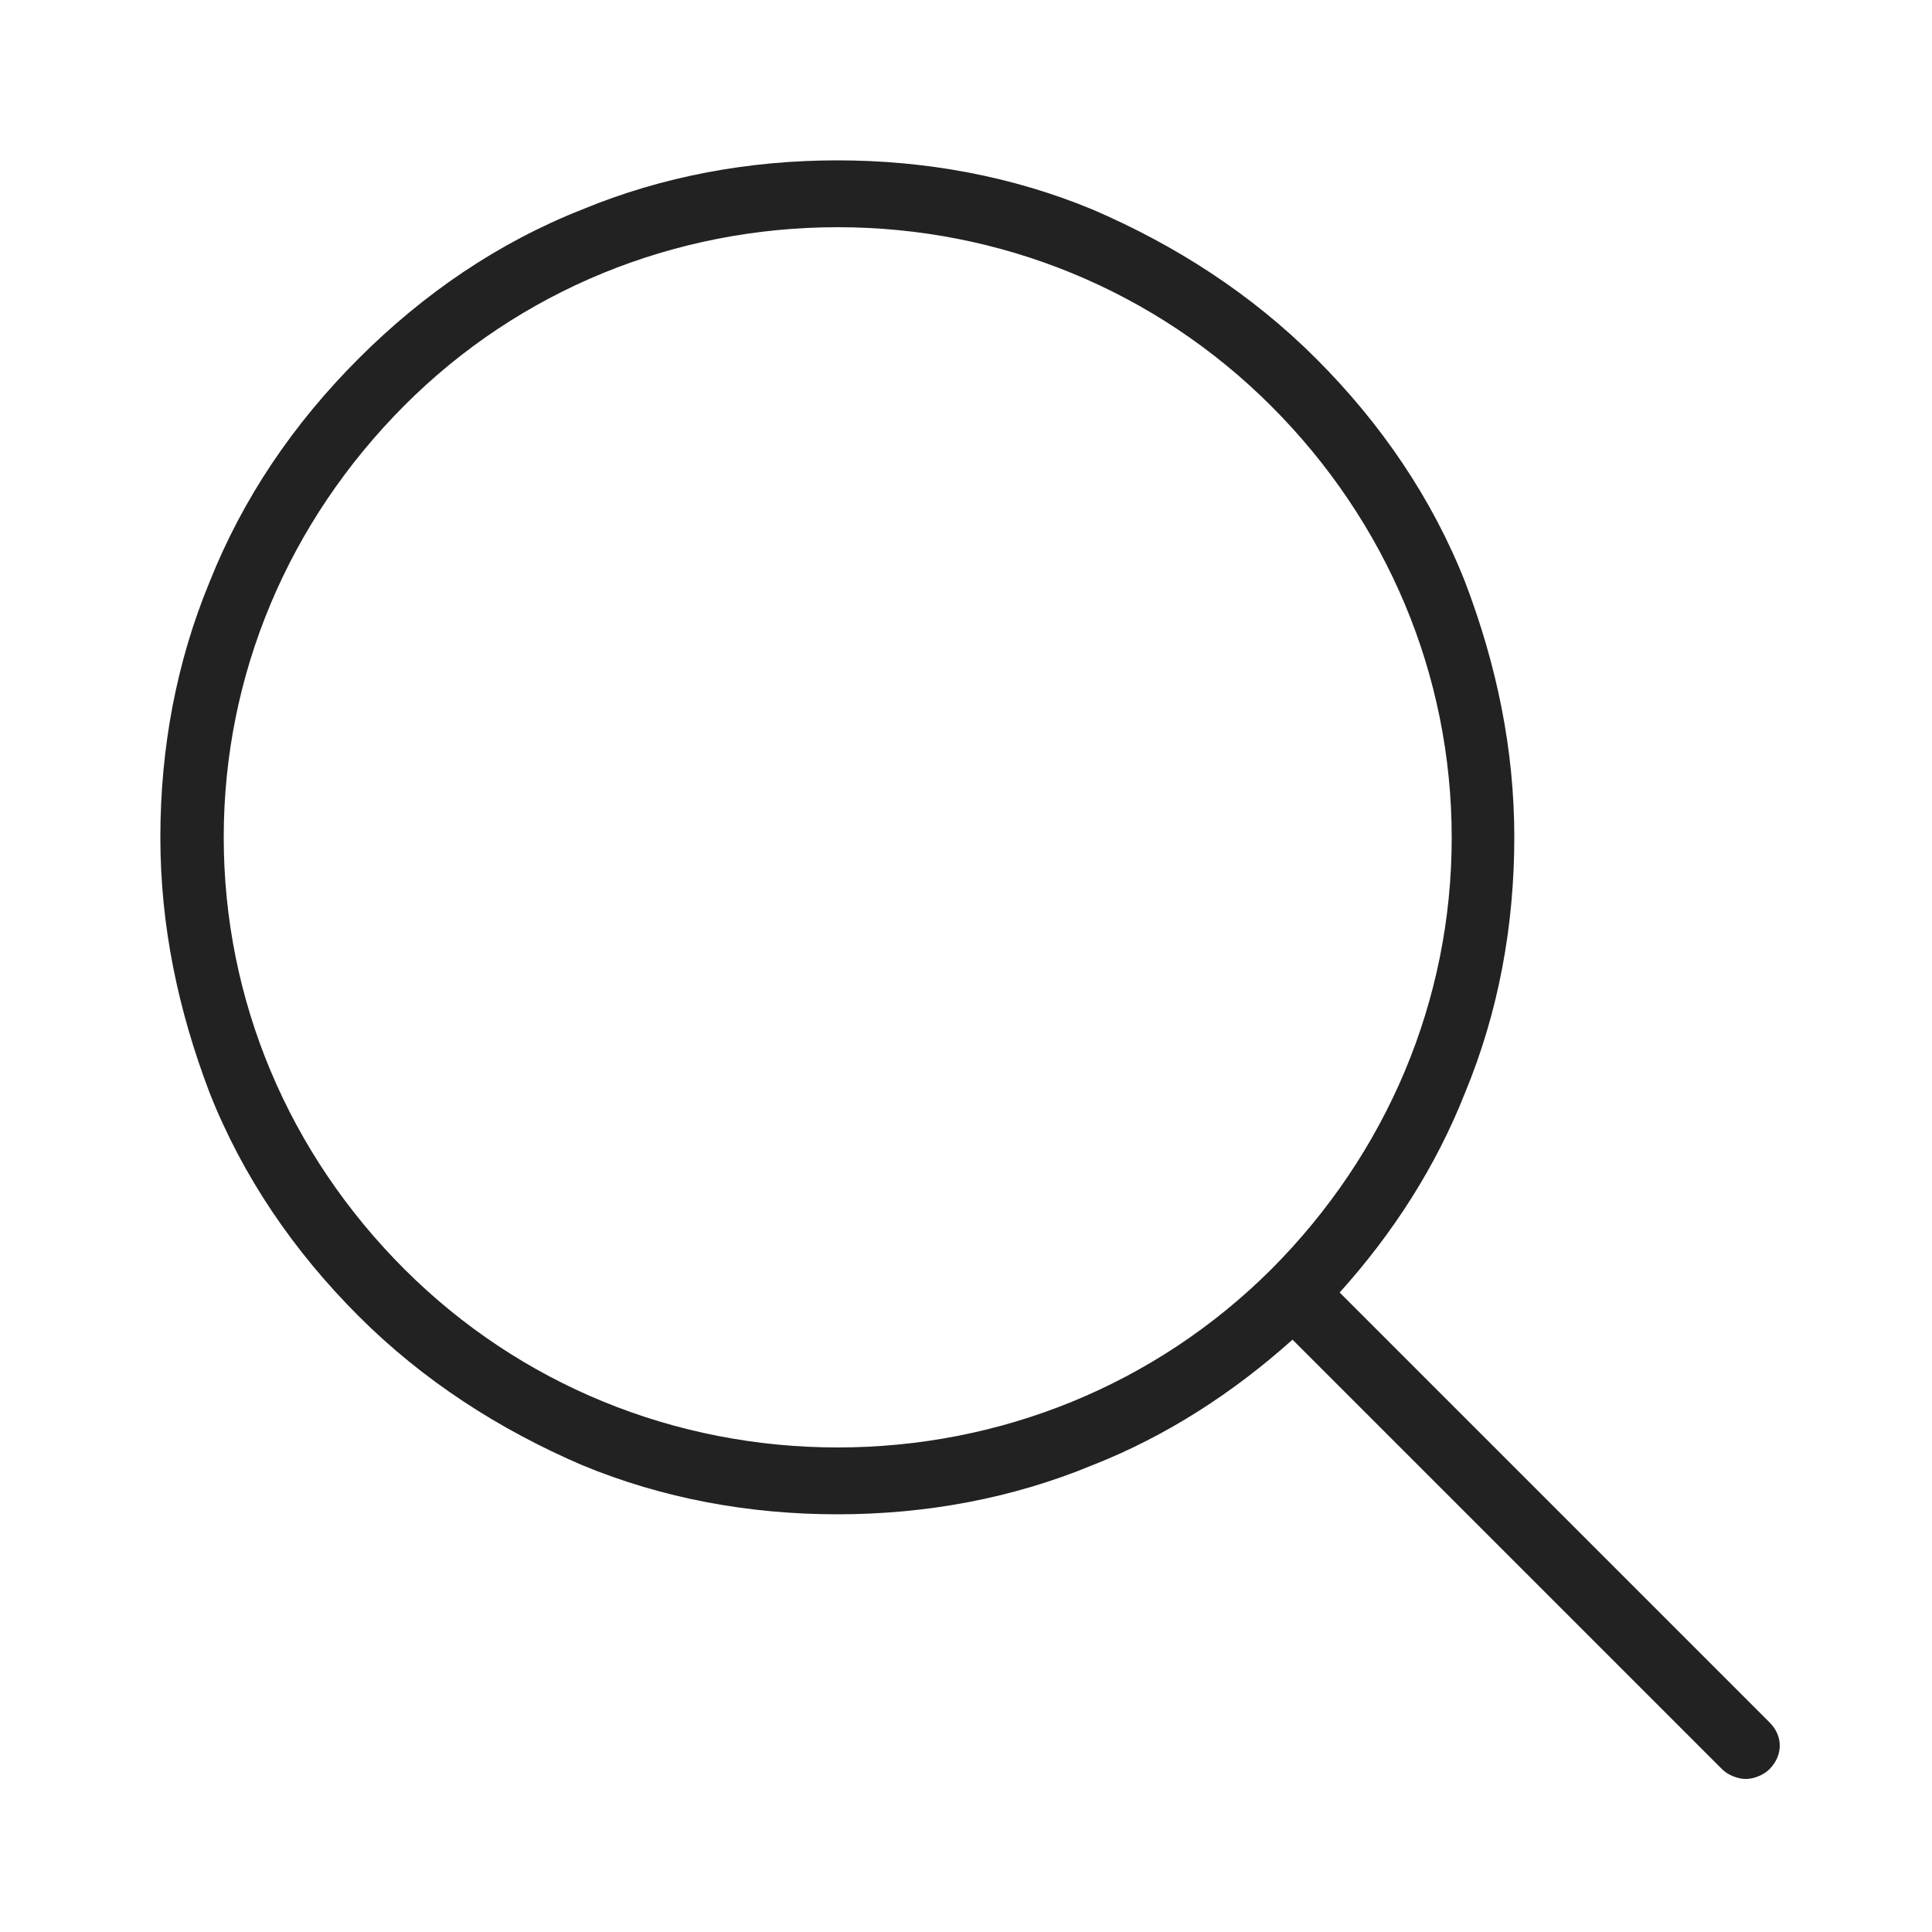
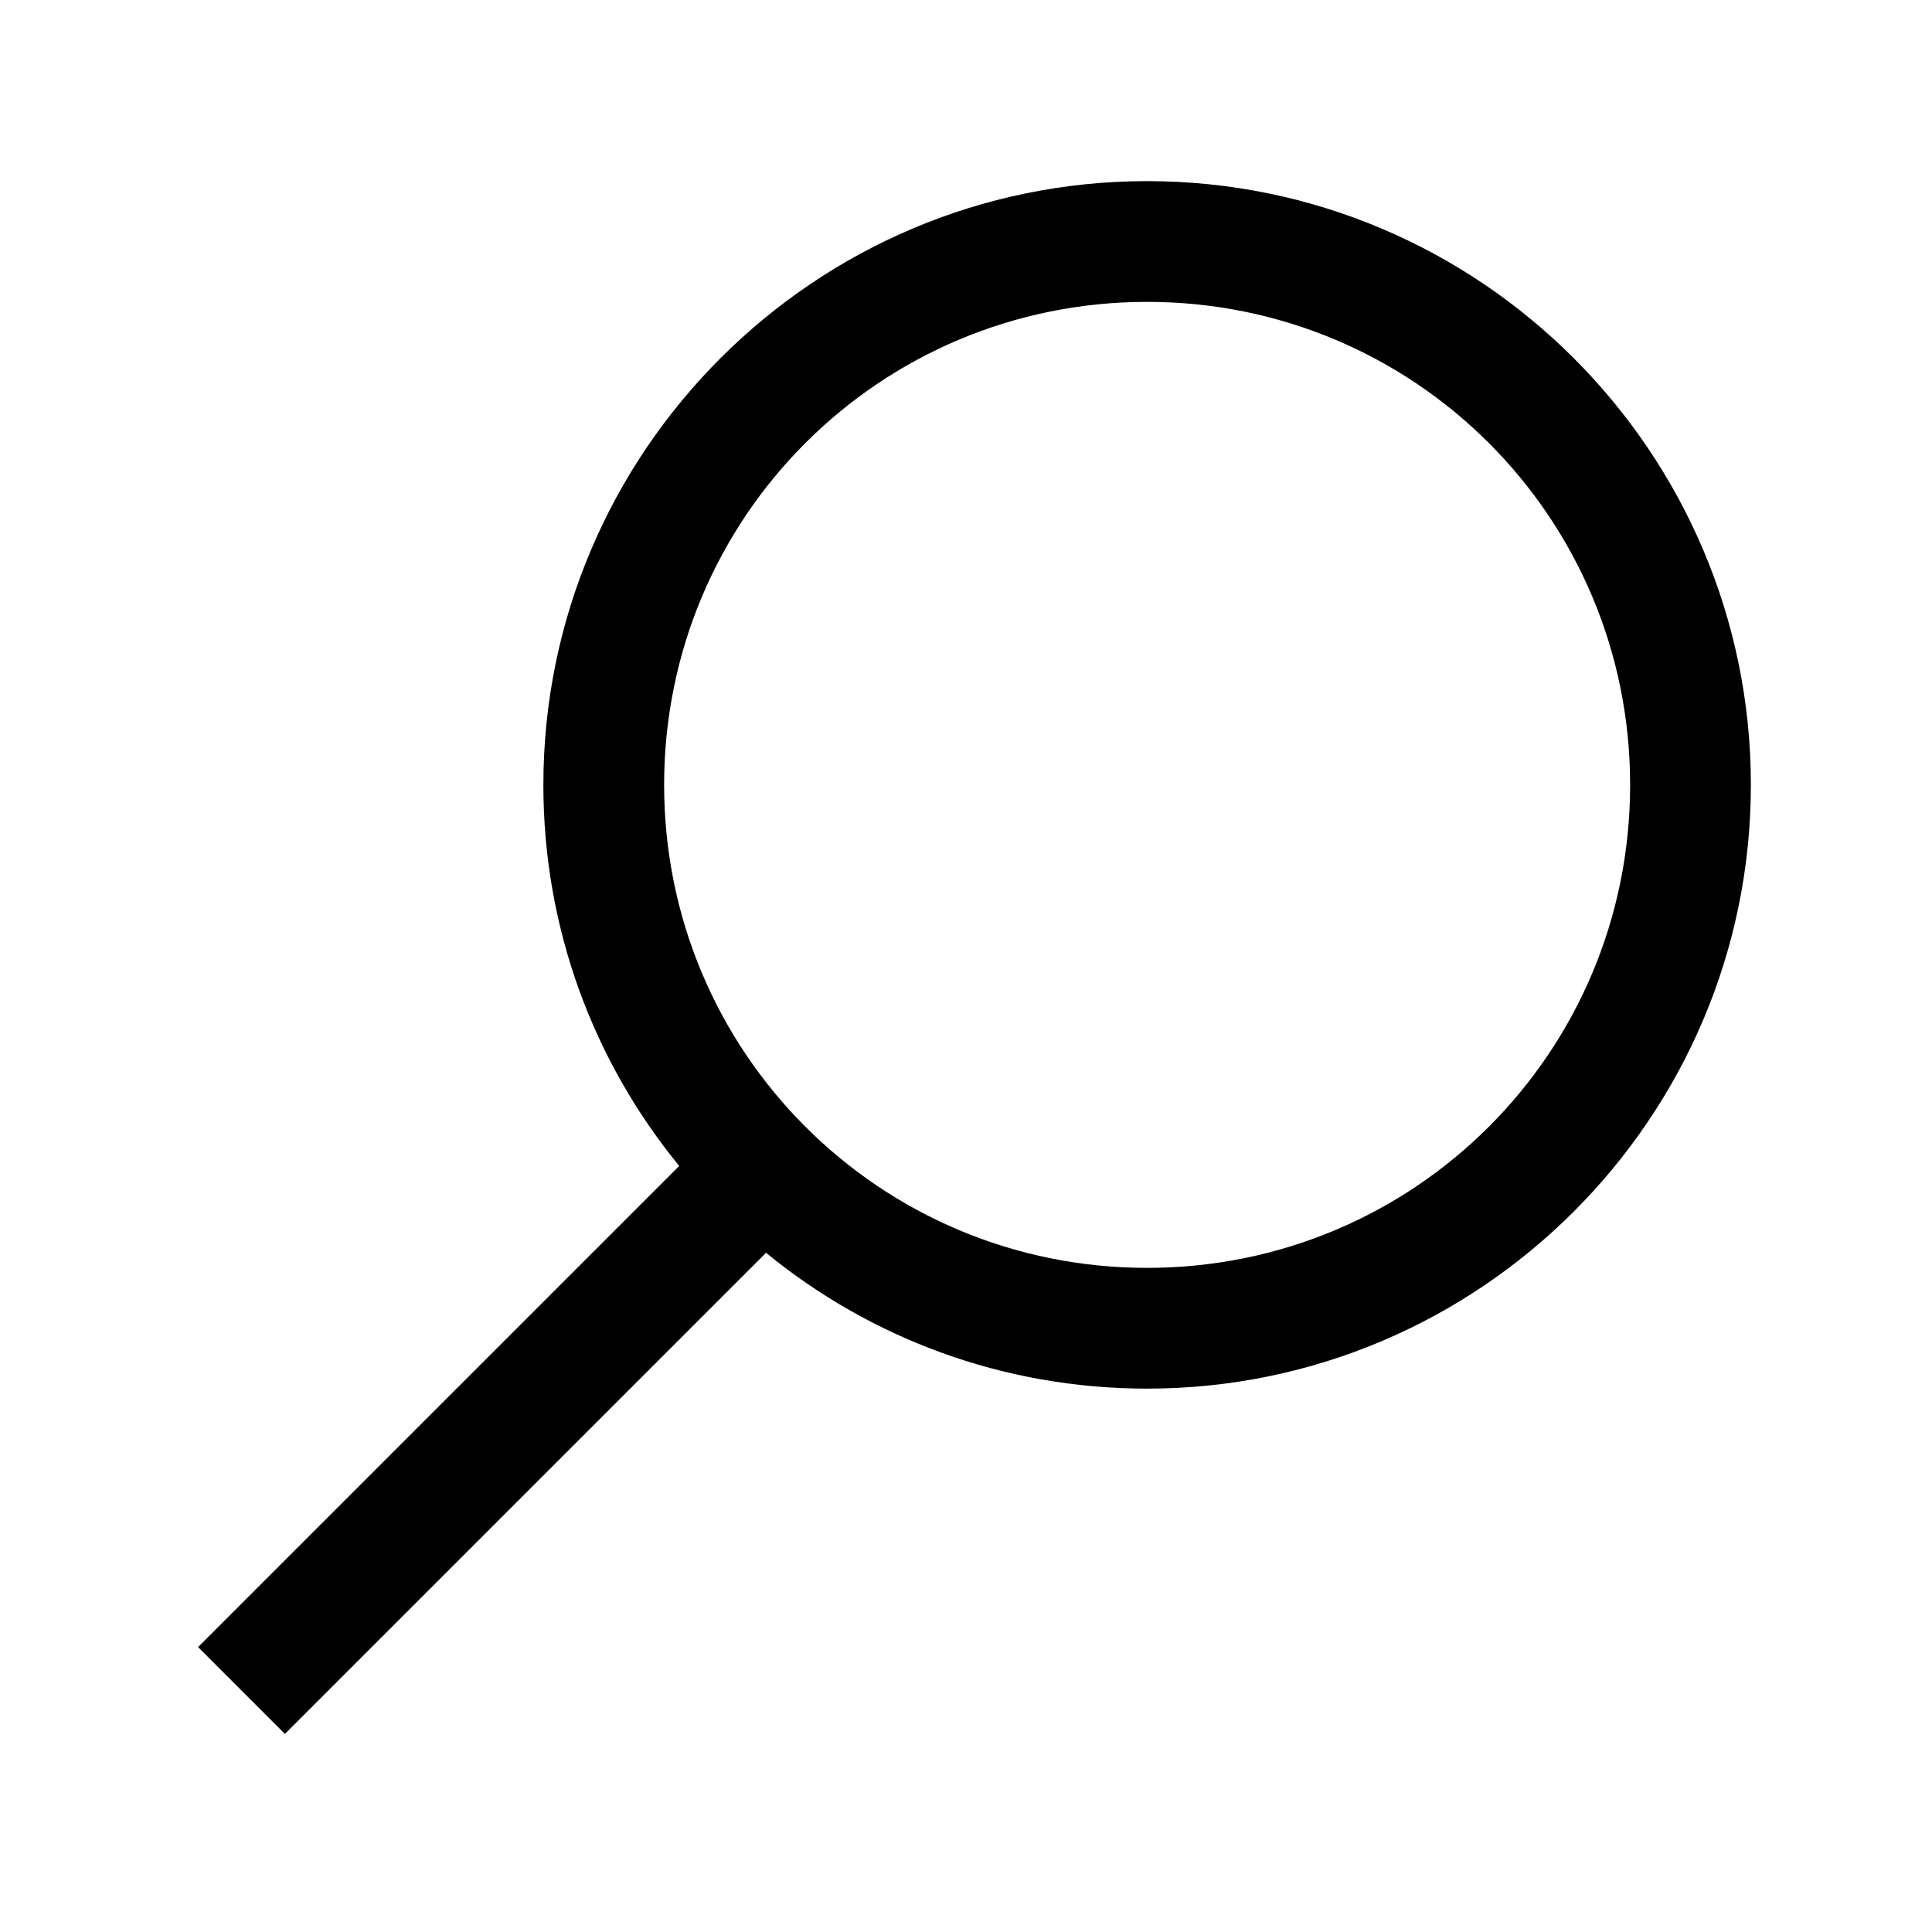
- <svg xmlns="http://www.w3.org/2000/svg" version="1.1" id="Layer_1" x="0px" y="0px" viewBox="0 0 500 500" style="enable-background:new 0 0 500 500;" xml:space="preserve">
-   <style type="text/css">
- 	.st0{fill:#222222;}
- </style>
-   <path class="st0" d="M457.9,445.7L346.7,334.5c13.7-15.2,24.9-32.5,32.5-51.8c8.6-20.8,12.7-43.1,12.7-66s-4.6-44.7-12.7-66  c-8.6-21.8-21.8-41.1-38.6-57.9c-16.8-16.8-36.5-29.4-57.9-38.6c-20.8-8.6-43.1-12.7-66-12.7s-45.2,4.1-66,12.7  c-21.8,8.6-41.1,21.8-57.9,38.6s-29.9,36-38.6,57.9c-8.6,20.8-12.7,43.1-12.7,66s4.6,44.7,12.7,66c8.6,21.8,21.8,41.1,38.6,57.9  c16.8,16.8,36.5,29.4,57.9,38.6c20.8,8.6,43.1,12.7,66,12.7s45.2-4.1,66-12.7c19.3-7.6,36.5-18.8,51.8-32.5l111.2,111.2  c1.5,1.5,4.1,2.5,6.1,2.5c2,0,4.6-1,6.1-2.5C461.5,454.3,461.5,449.2,457.9,445.7z M216.8,374.6c-42.1,0-82.2-16.2-112.2-46.2  c-29.9-29.9-46.7-69.5-46.7-111.7s16.8-81.7,46.7-111.7s70.1-46.2,112.2-46.2S299,75.1,329,105.1c29.9,29.9,46.7,69.5,46.7,111.7  s-16.8,81.7-46.7,111.7C299,358.4,258.9,374.6,216.8,374.6z" />
+ <svg xmlns="http://www.w3.org/2000/svg" x="0px" y="0px" width="50" height="50" viewBox="0 0 32 32" style="fill:#000000;">
+   <g id="surface1">
+     <path style=" " d="M 19 3 C 13.488 3 9 7.488 9 13 C 9 15.395 9.84 17.59 11.25 19.312 L 3.281 27.281 L 4.719 28.719 L 12.688 20.75 C 14.41 22.16 16.605 23 19 23 C 24.512 23 29 18.512 29 13 C 29 7.488 24.512 3 19 3 Z M 19 5 C 23.43 5 27 8.57 27 13 C 27 17.43 23.43 21 19 21 C 14.57 21 11 17.43 11 13 C 11 8.57 14.57 5 19 5 Z " />
+   </g>
</svg>
